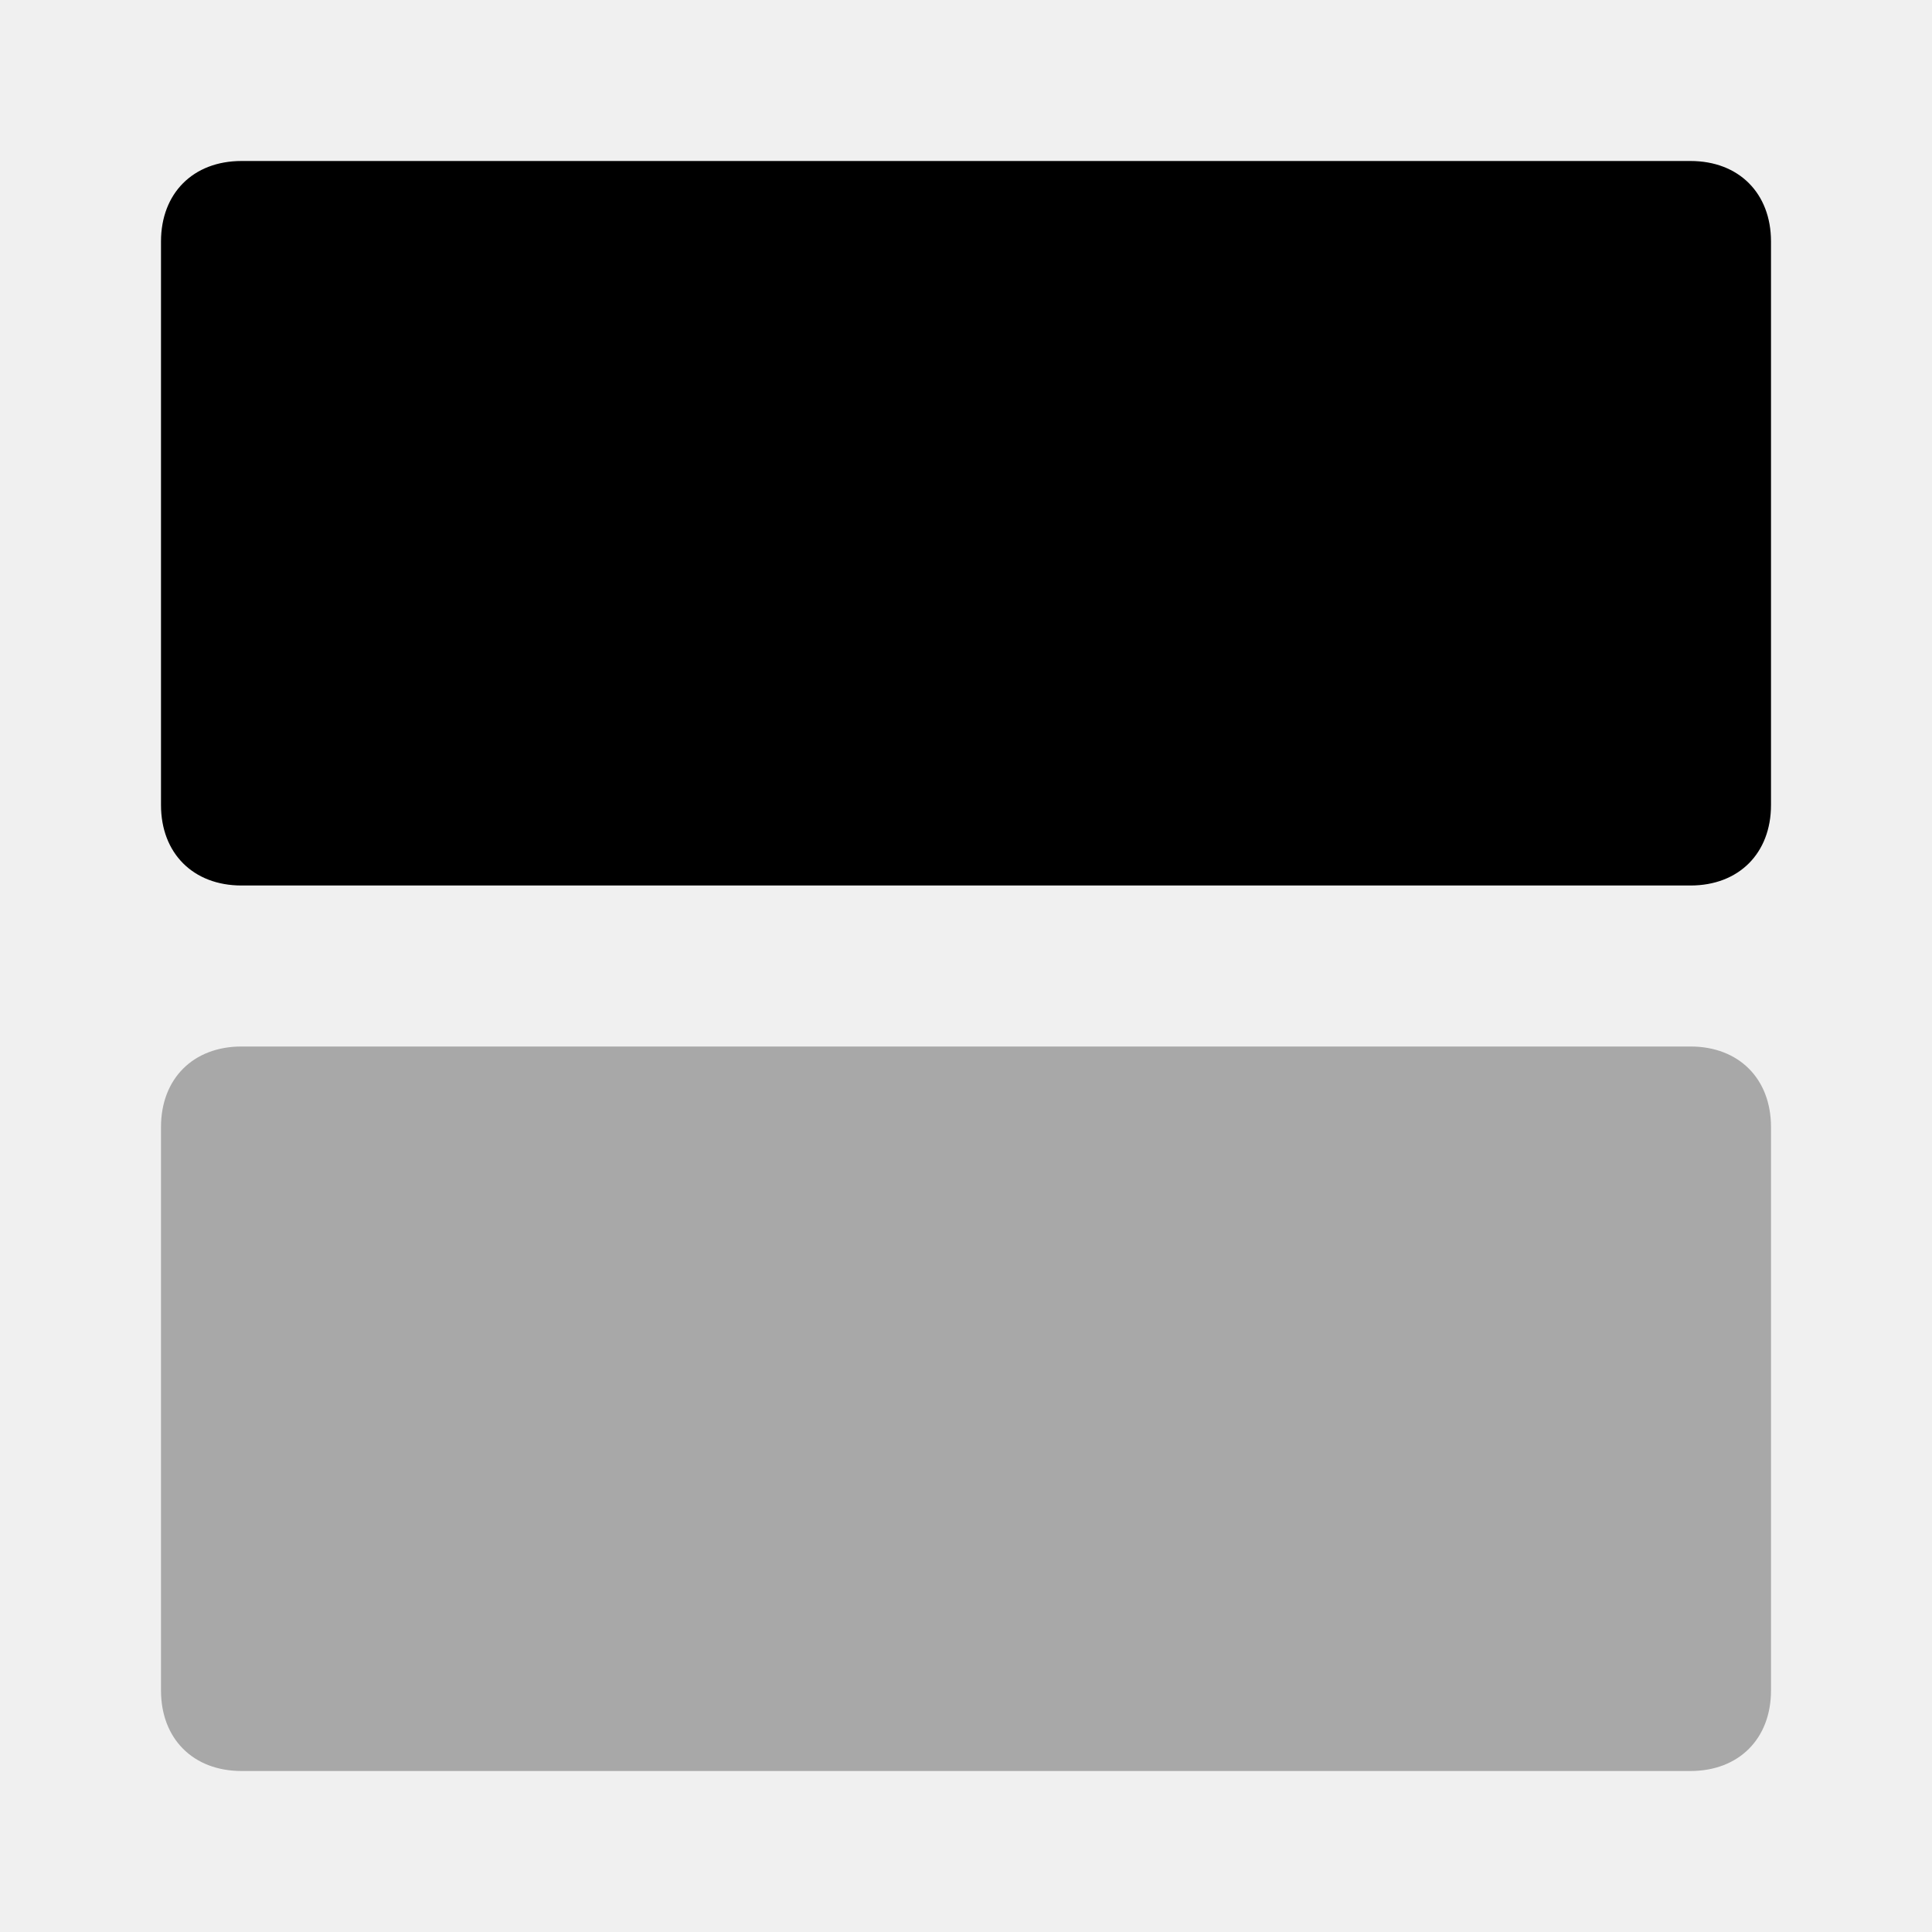
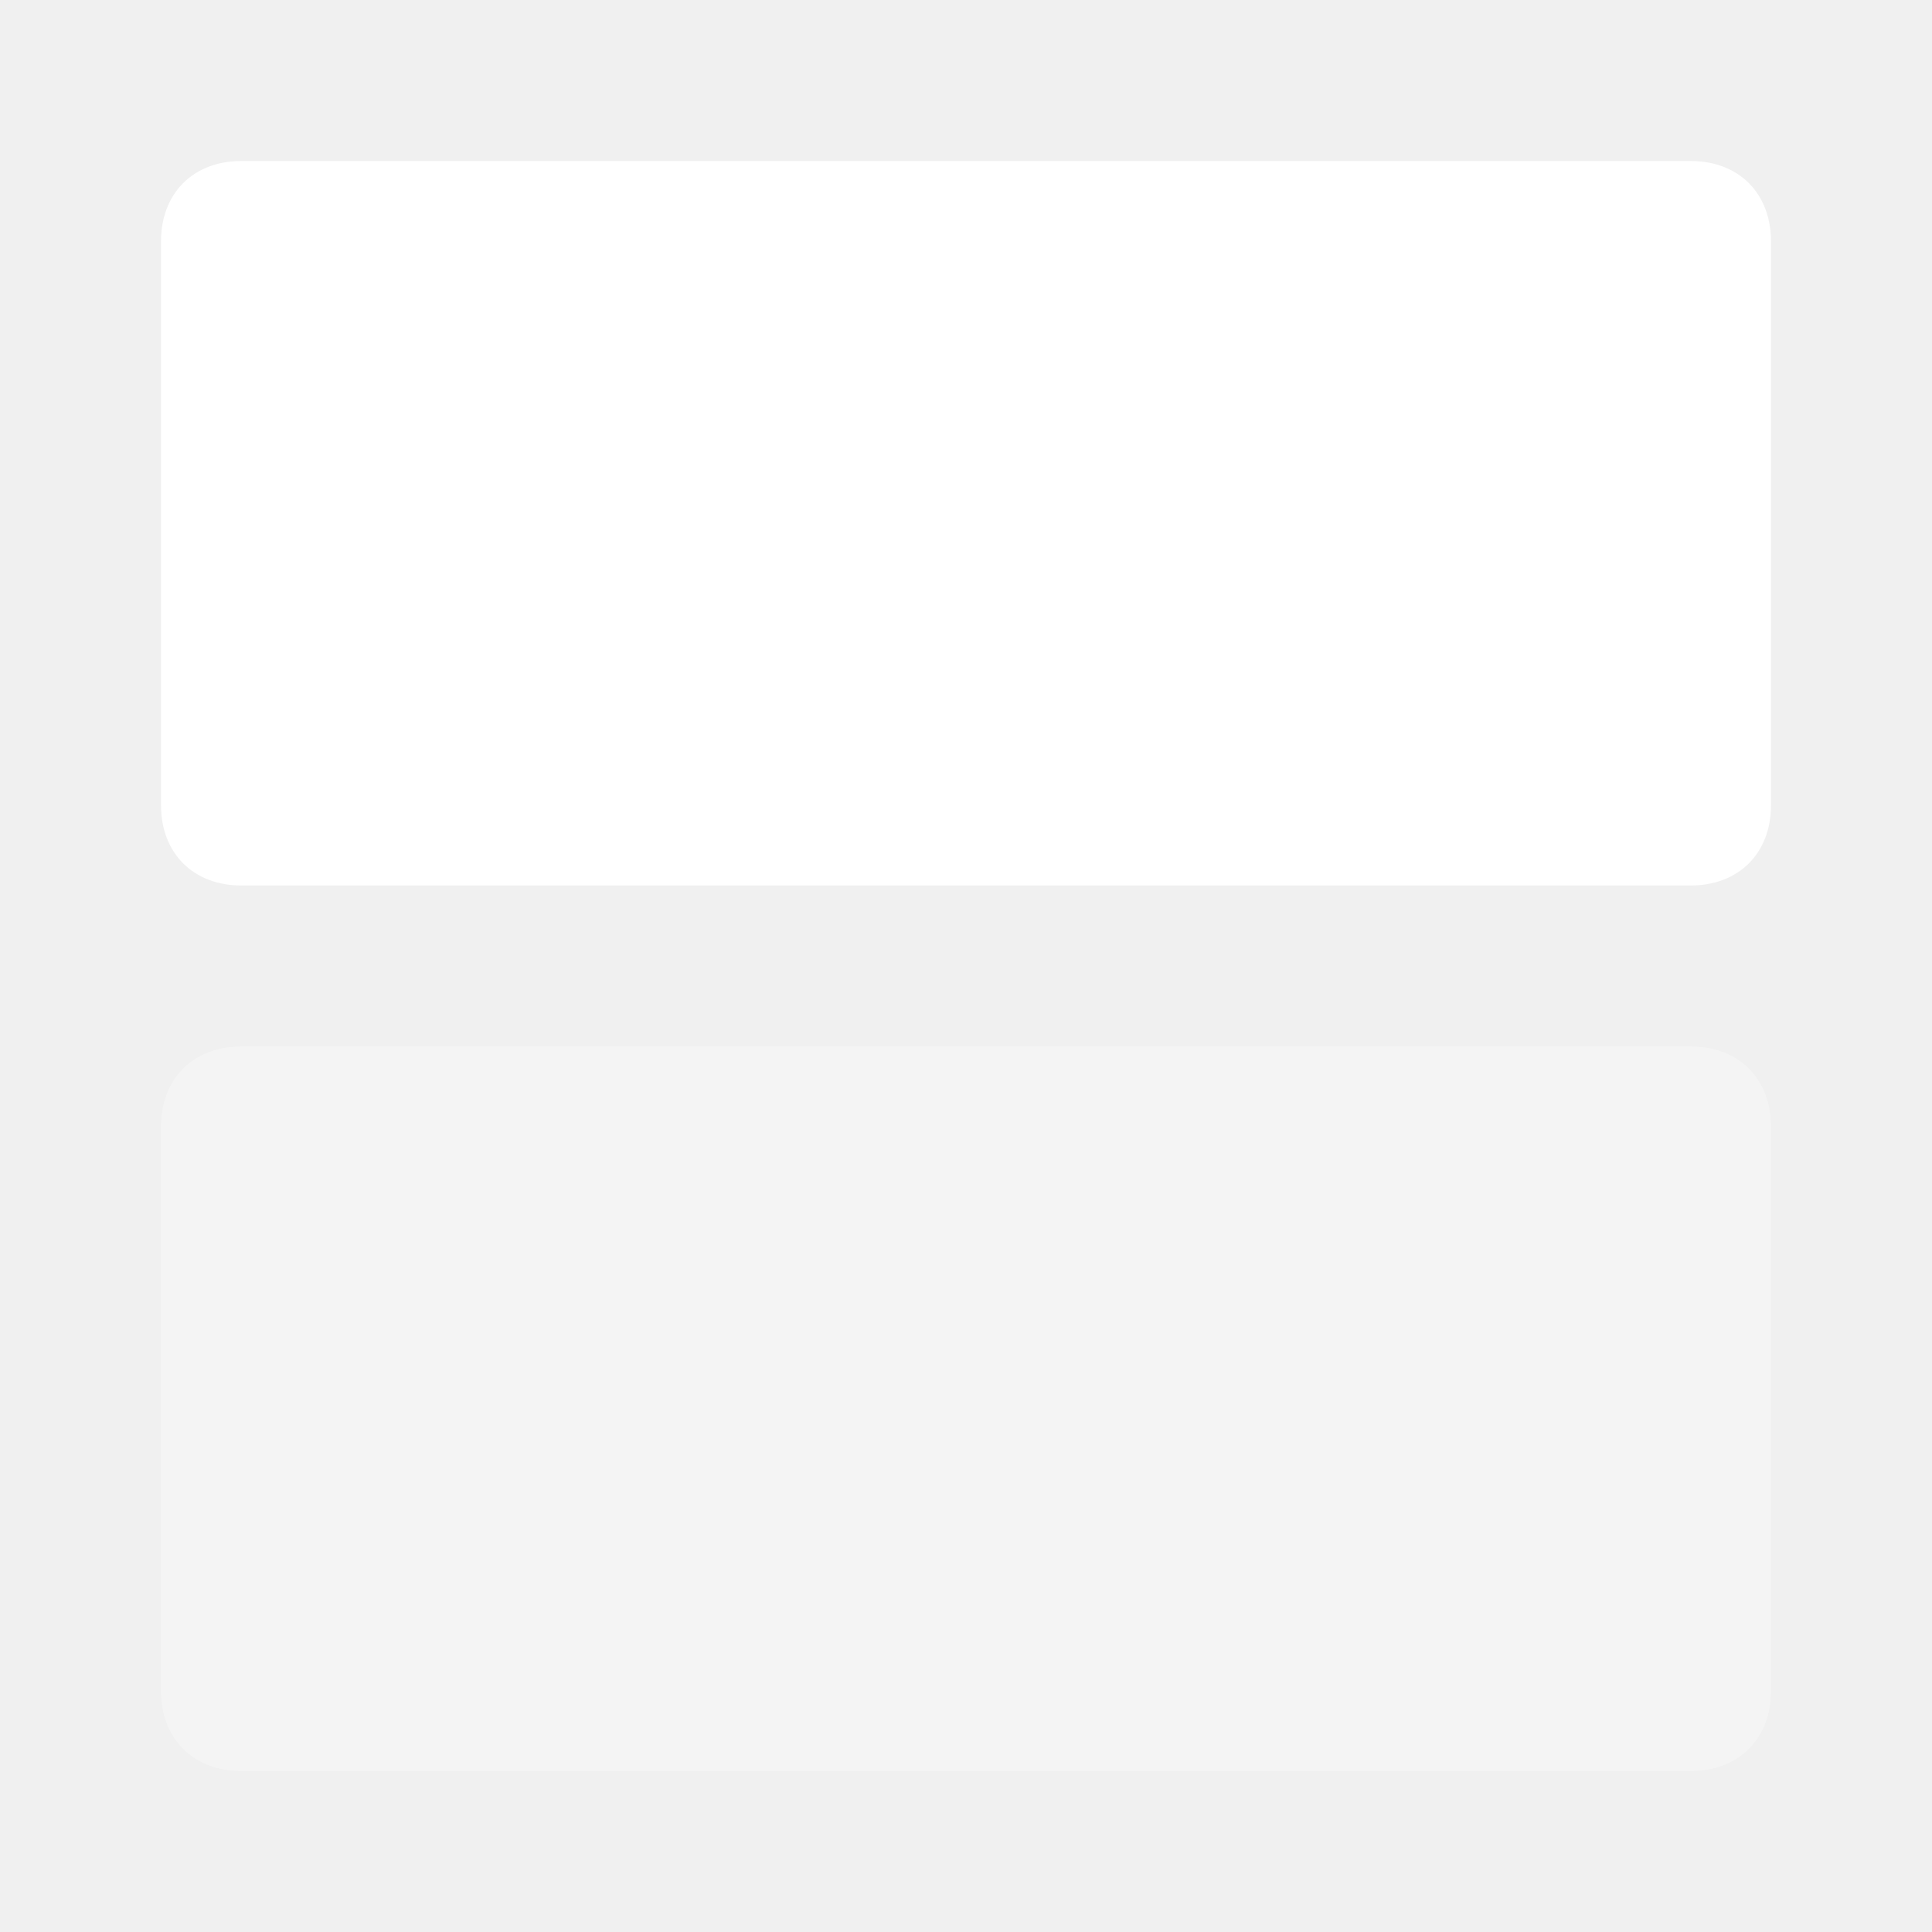
- <svg xmlns="http://www.w3.org/2000/svg" width="24" height="24" viewBox="0 0 24 24" fill="none">
-   <path opacity="0.3" d="M2 21V14C2 13.4 2.4 13 3 13H21C21.6 13 22 13.4 22 14V21C22 21.6 21.6 22 21 22H3C2.4 22 2 21.6 2 21Z" fill="currentColor" />
-   <path d="M2 10V3C2 2.4 2.4 2 3 2H21C21.6 2 22 2.4 22 3V10C22 10.6 21.6 11 21 11H3C2.4 11 2 10.6 2 10Z" fill="currentColor" />
+ <svg xmlns="http://www.w3.org/2000/svg" id="Camada_1" version="1.1" viewBox="0 0 24 24">
+   <defs>
+     <style>
+       .st0, .st1 {
+         fill: #fff;
+       }
+ 
+       .st1 {
+         isolation: isolate;
+         opacity: .3;
+       }
+     </style>
+   </defs>
+   <path class="st1" d="M2,21v-7c0-.6.4-1,1-1h18c.6,0,1,.4,1,1v7c0,.6-.4,1-1,1H3c-.6,0-1-.4-1-1Z" />
+   <path class="st0" d="M2,10V3c0-.6.4-1,1-1h18c.6,0,1,.4,1,1v7c0,.6-.4,1-1,1H3c-.6,0-1-.4-1-1Z" />
</svg>
